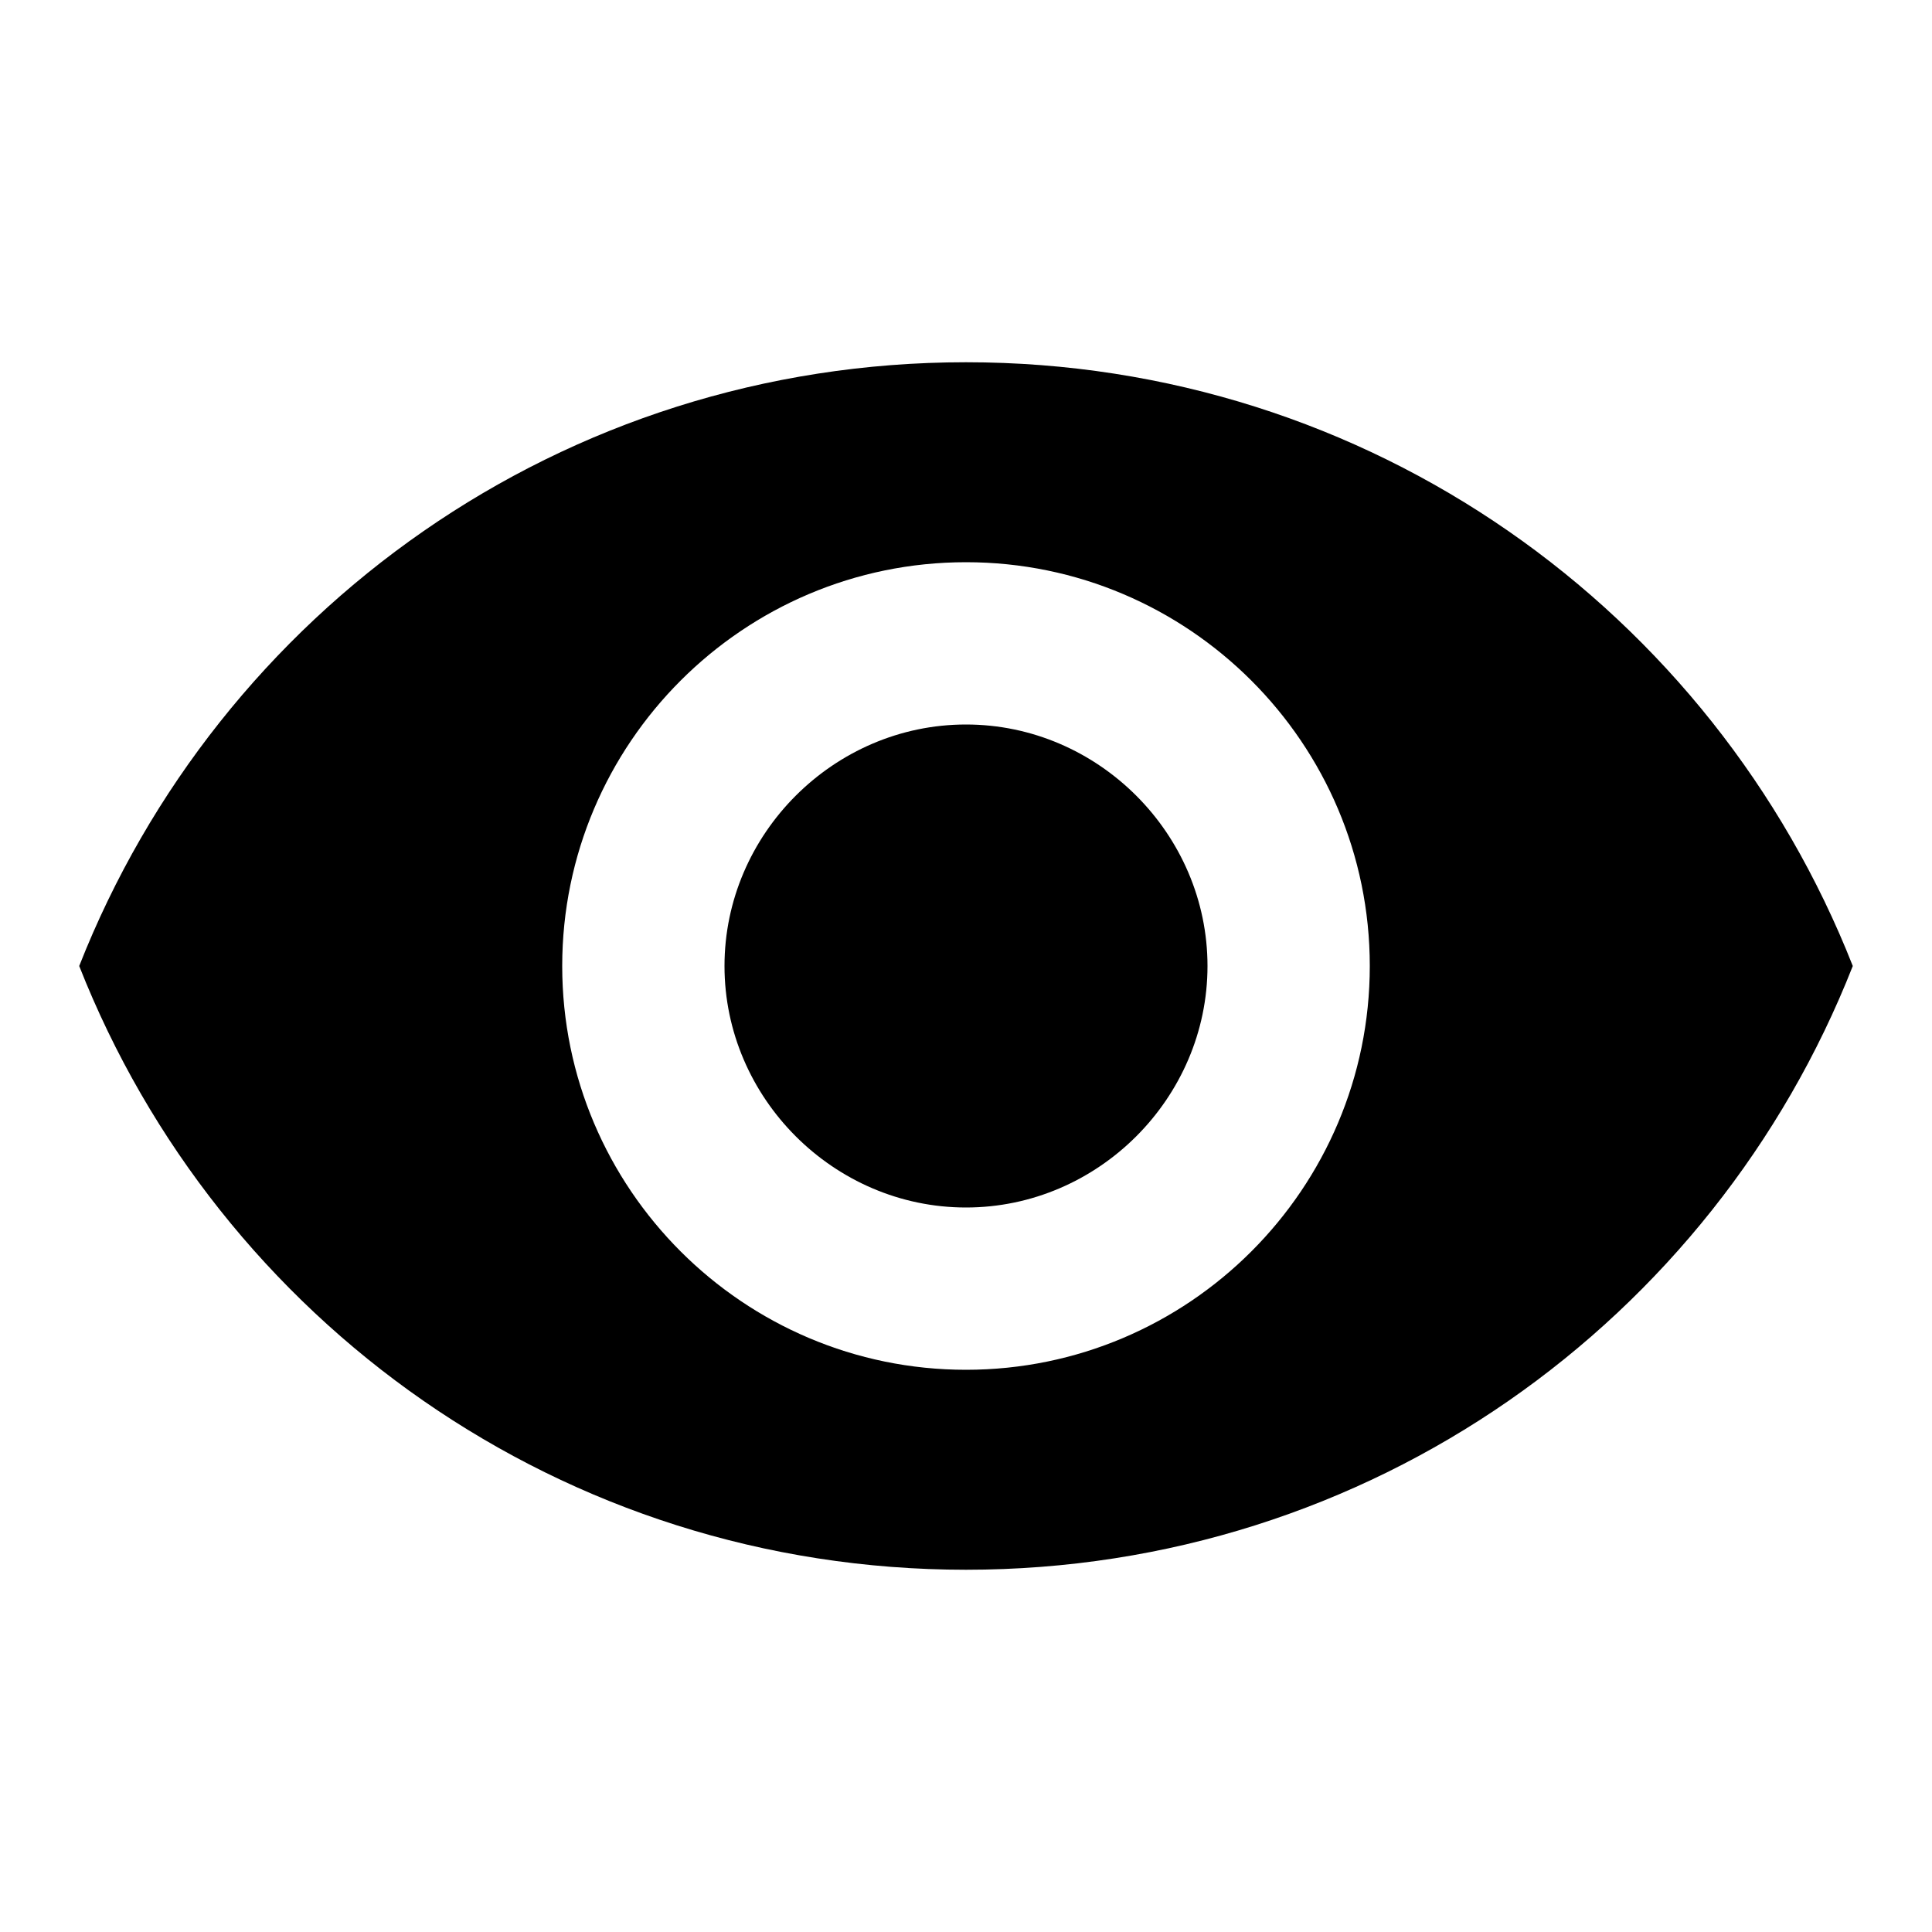
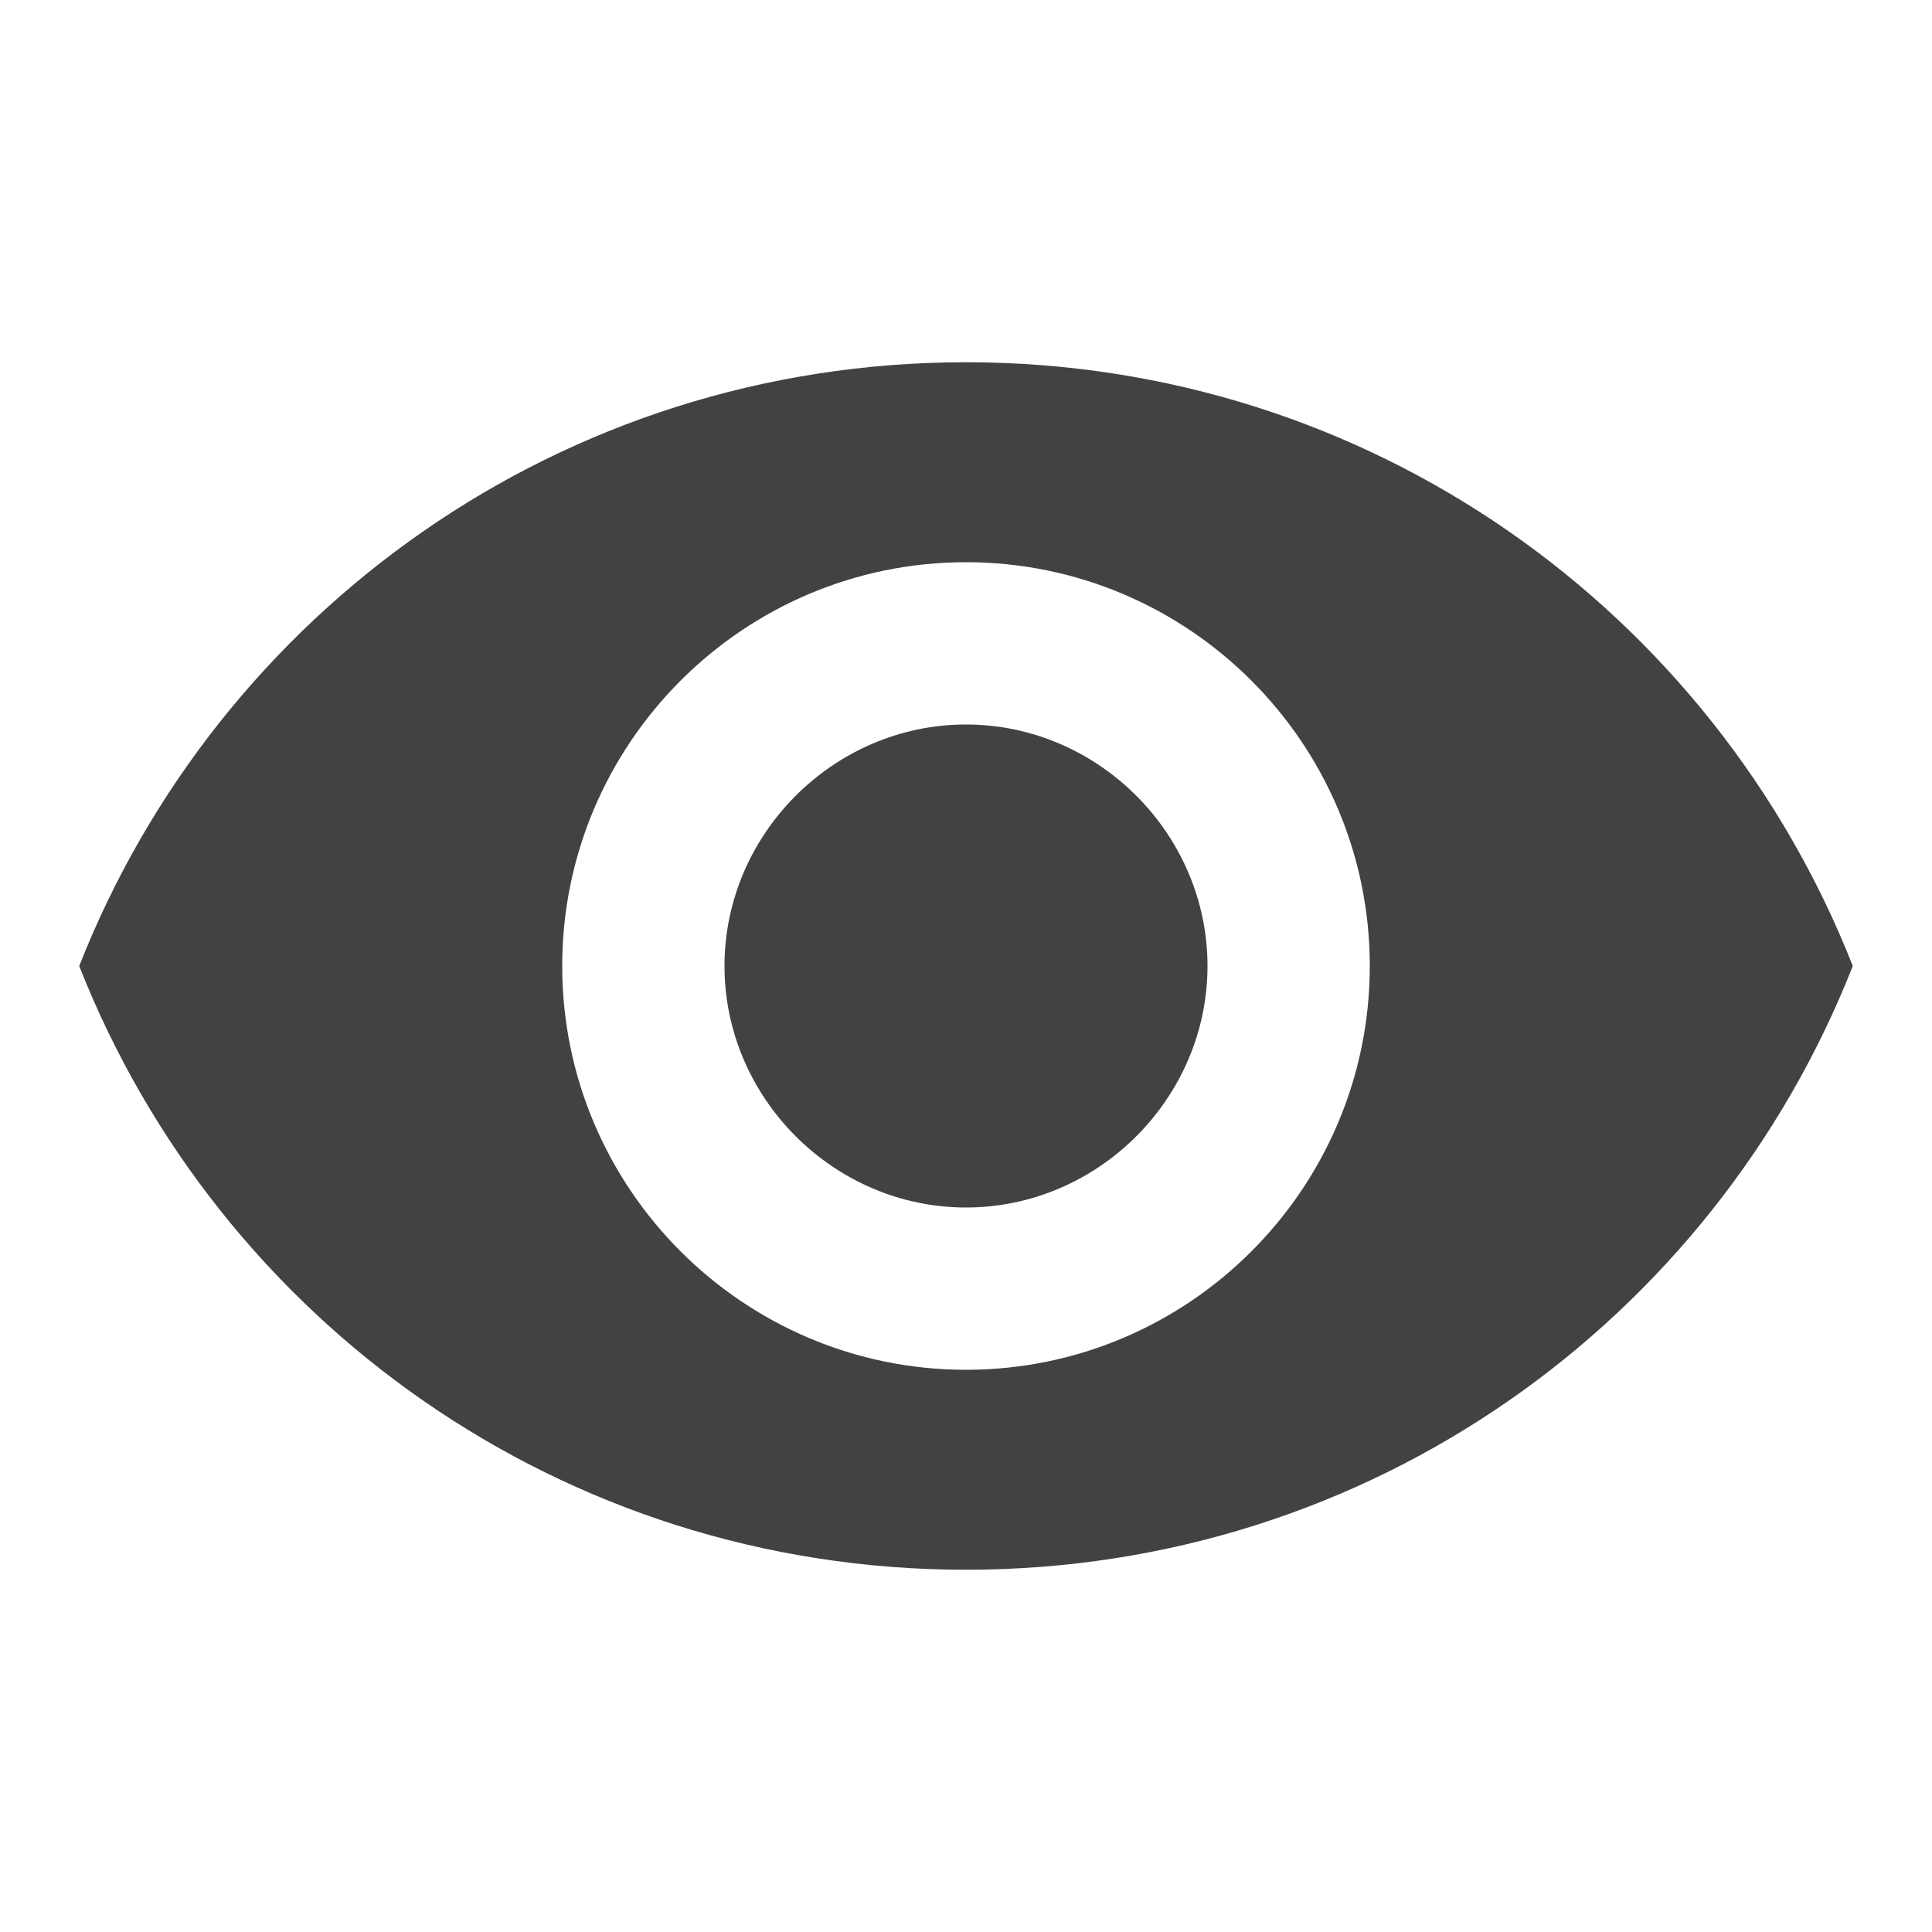
<svg xmlns="http://www.w3.org/2000/svg" version="1.1" width="24" height="24" viewBox="0 0 24 24">
-   <path fill="#000" d="M12 9c1.641 0 3 1.359 3 3s-1.359 3-3 3-3-1.359-3-3 1.359-3 3-3zM12 17.016c2.766 0 5.016-2.25 5.016-5.016s-2.25-5.016-5.016-5.016-5.016 2.25-5.016 5.016 2.25 5.016 5.016 5.016zM12 4.5c5.016 0 9.281 3.094 11.016 7.5-1.734 4.406-6 7.5-11.016 7.5s-9.281-3.094-11.016-7.5c1.734-4.406 6-7.5 11.016-7.5z" />
+   <path fill="#424242" d="M12 9c1.641 0 3 1.359 3 3s-1.359 3-3 3-3-1.359-3-3 1.359-3 3-3zM12 17.016c2.766 0 5.016-2.25 5.016-5.016s-2.25-5.016-5.016-5.016-5.016 2.25-5.016 5.016 2.25 5.016 5.016 5.016zM12 4.5c5.016 0 9.281 3.094 11.016 7.5-1.734 4.406-6 7.5-11.016 7.5s-9.281-3.094-11.016-7.5c1.734-4.406 6-7.5 11.016-7.5z" />
</svg>
